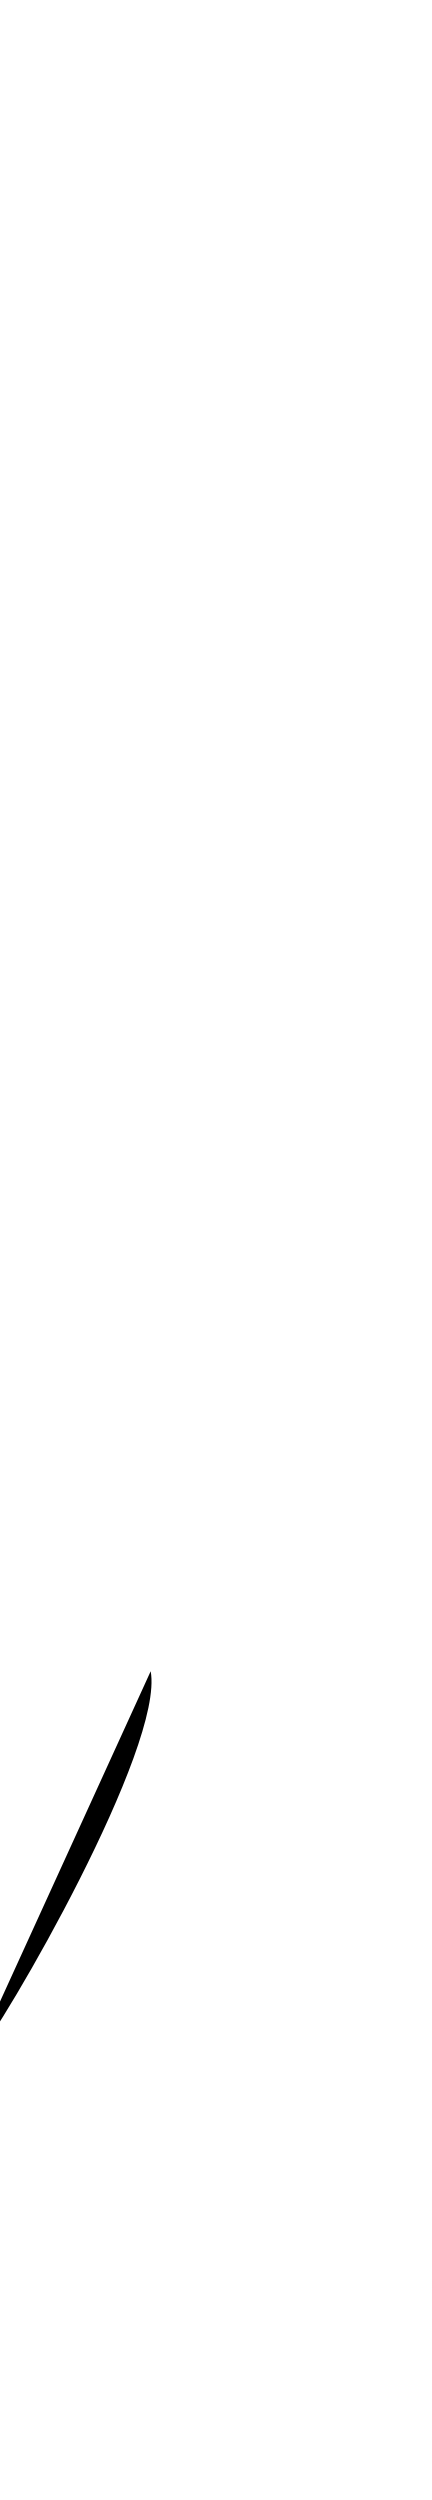
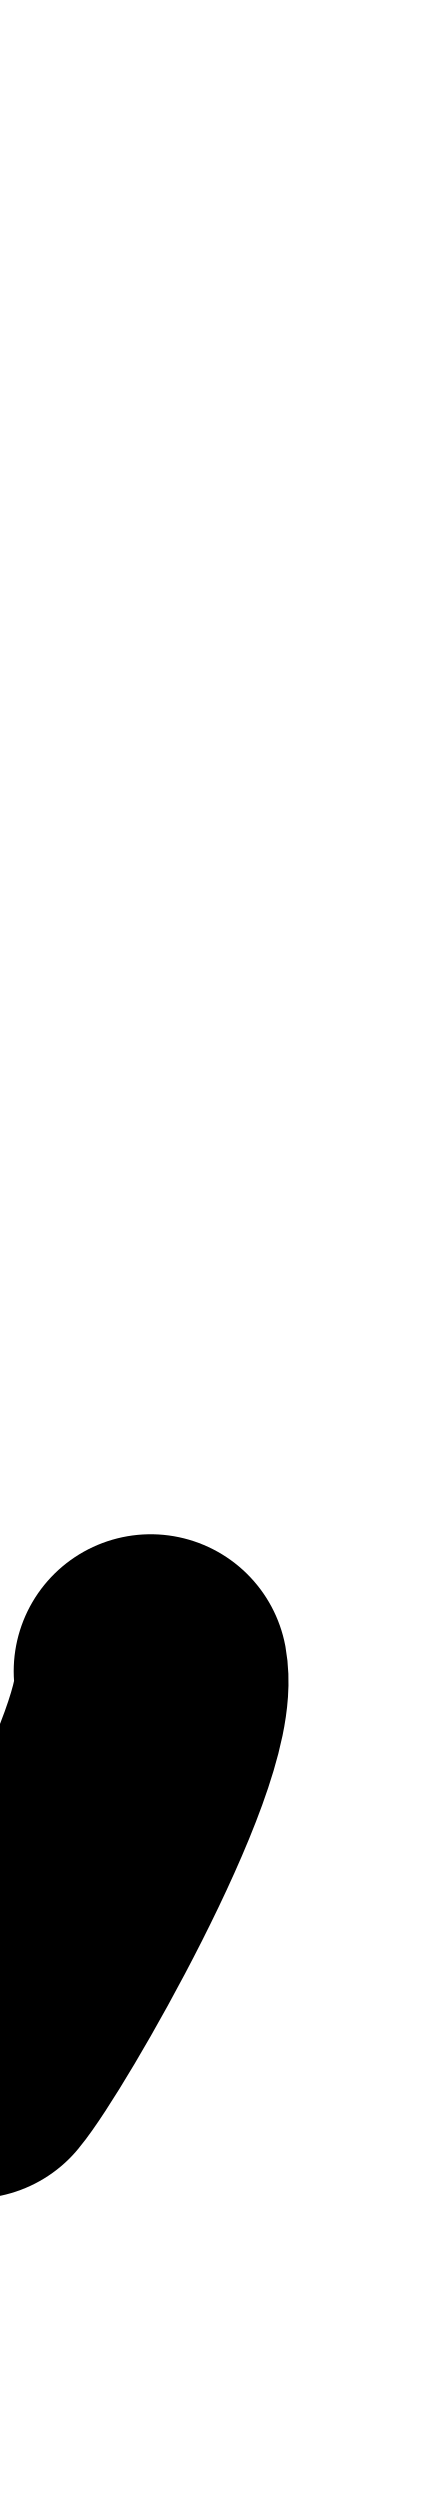
<svg xmlns="http://www.w3.org/2000/svg" version="1.1" id="Layer_1" x="0px" y="0px" viewBox="0 0 6.3 36.5" enable-background="new 0 0 6.3 36.5" xml:space="preserve">
-   <path d="  M2.2,24.4c0.2,1.1-2.1,5.1-2.6,5.7" />
+   <path fill="none" stroke="#000000" stroke-width="4" stroke-linecap="round" stroke-linejoin="round" stroke-miterlimit="10" d="  M2.2,24.4c0.2,1.1-2.1,5.1-2.6,5.7" />
</svg>
